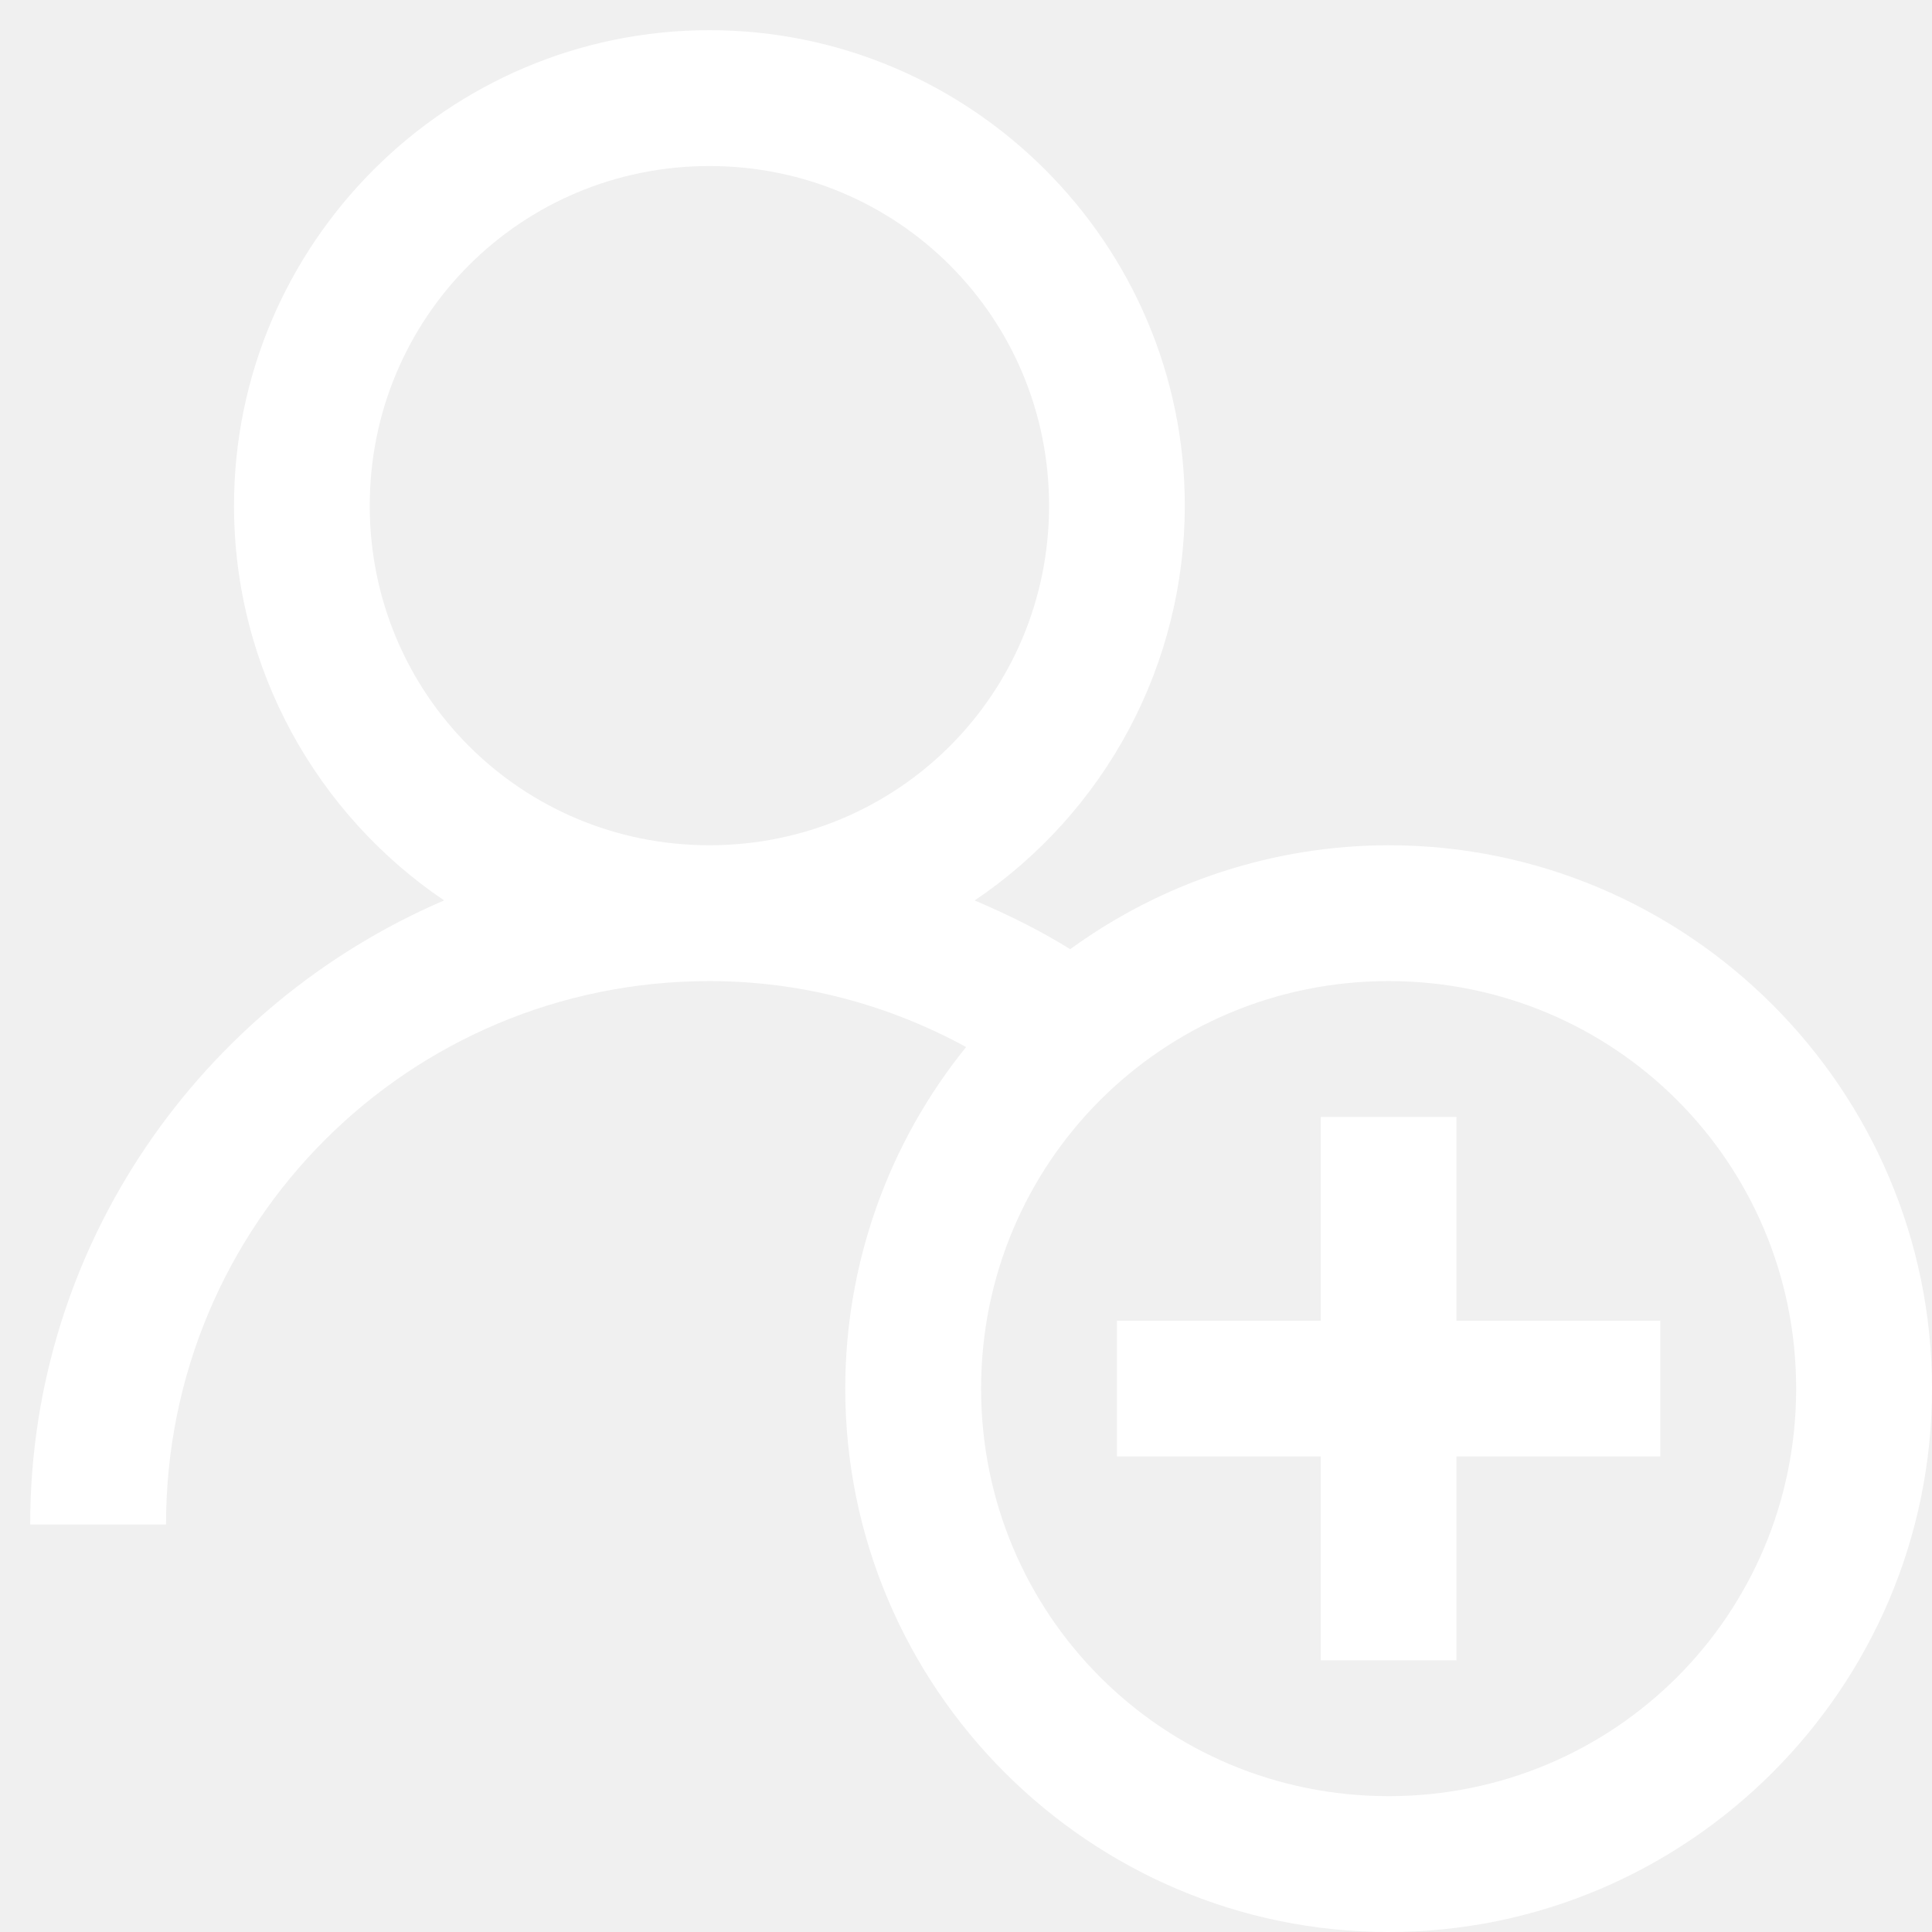
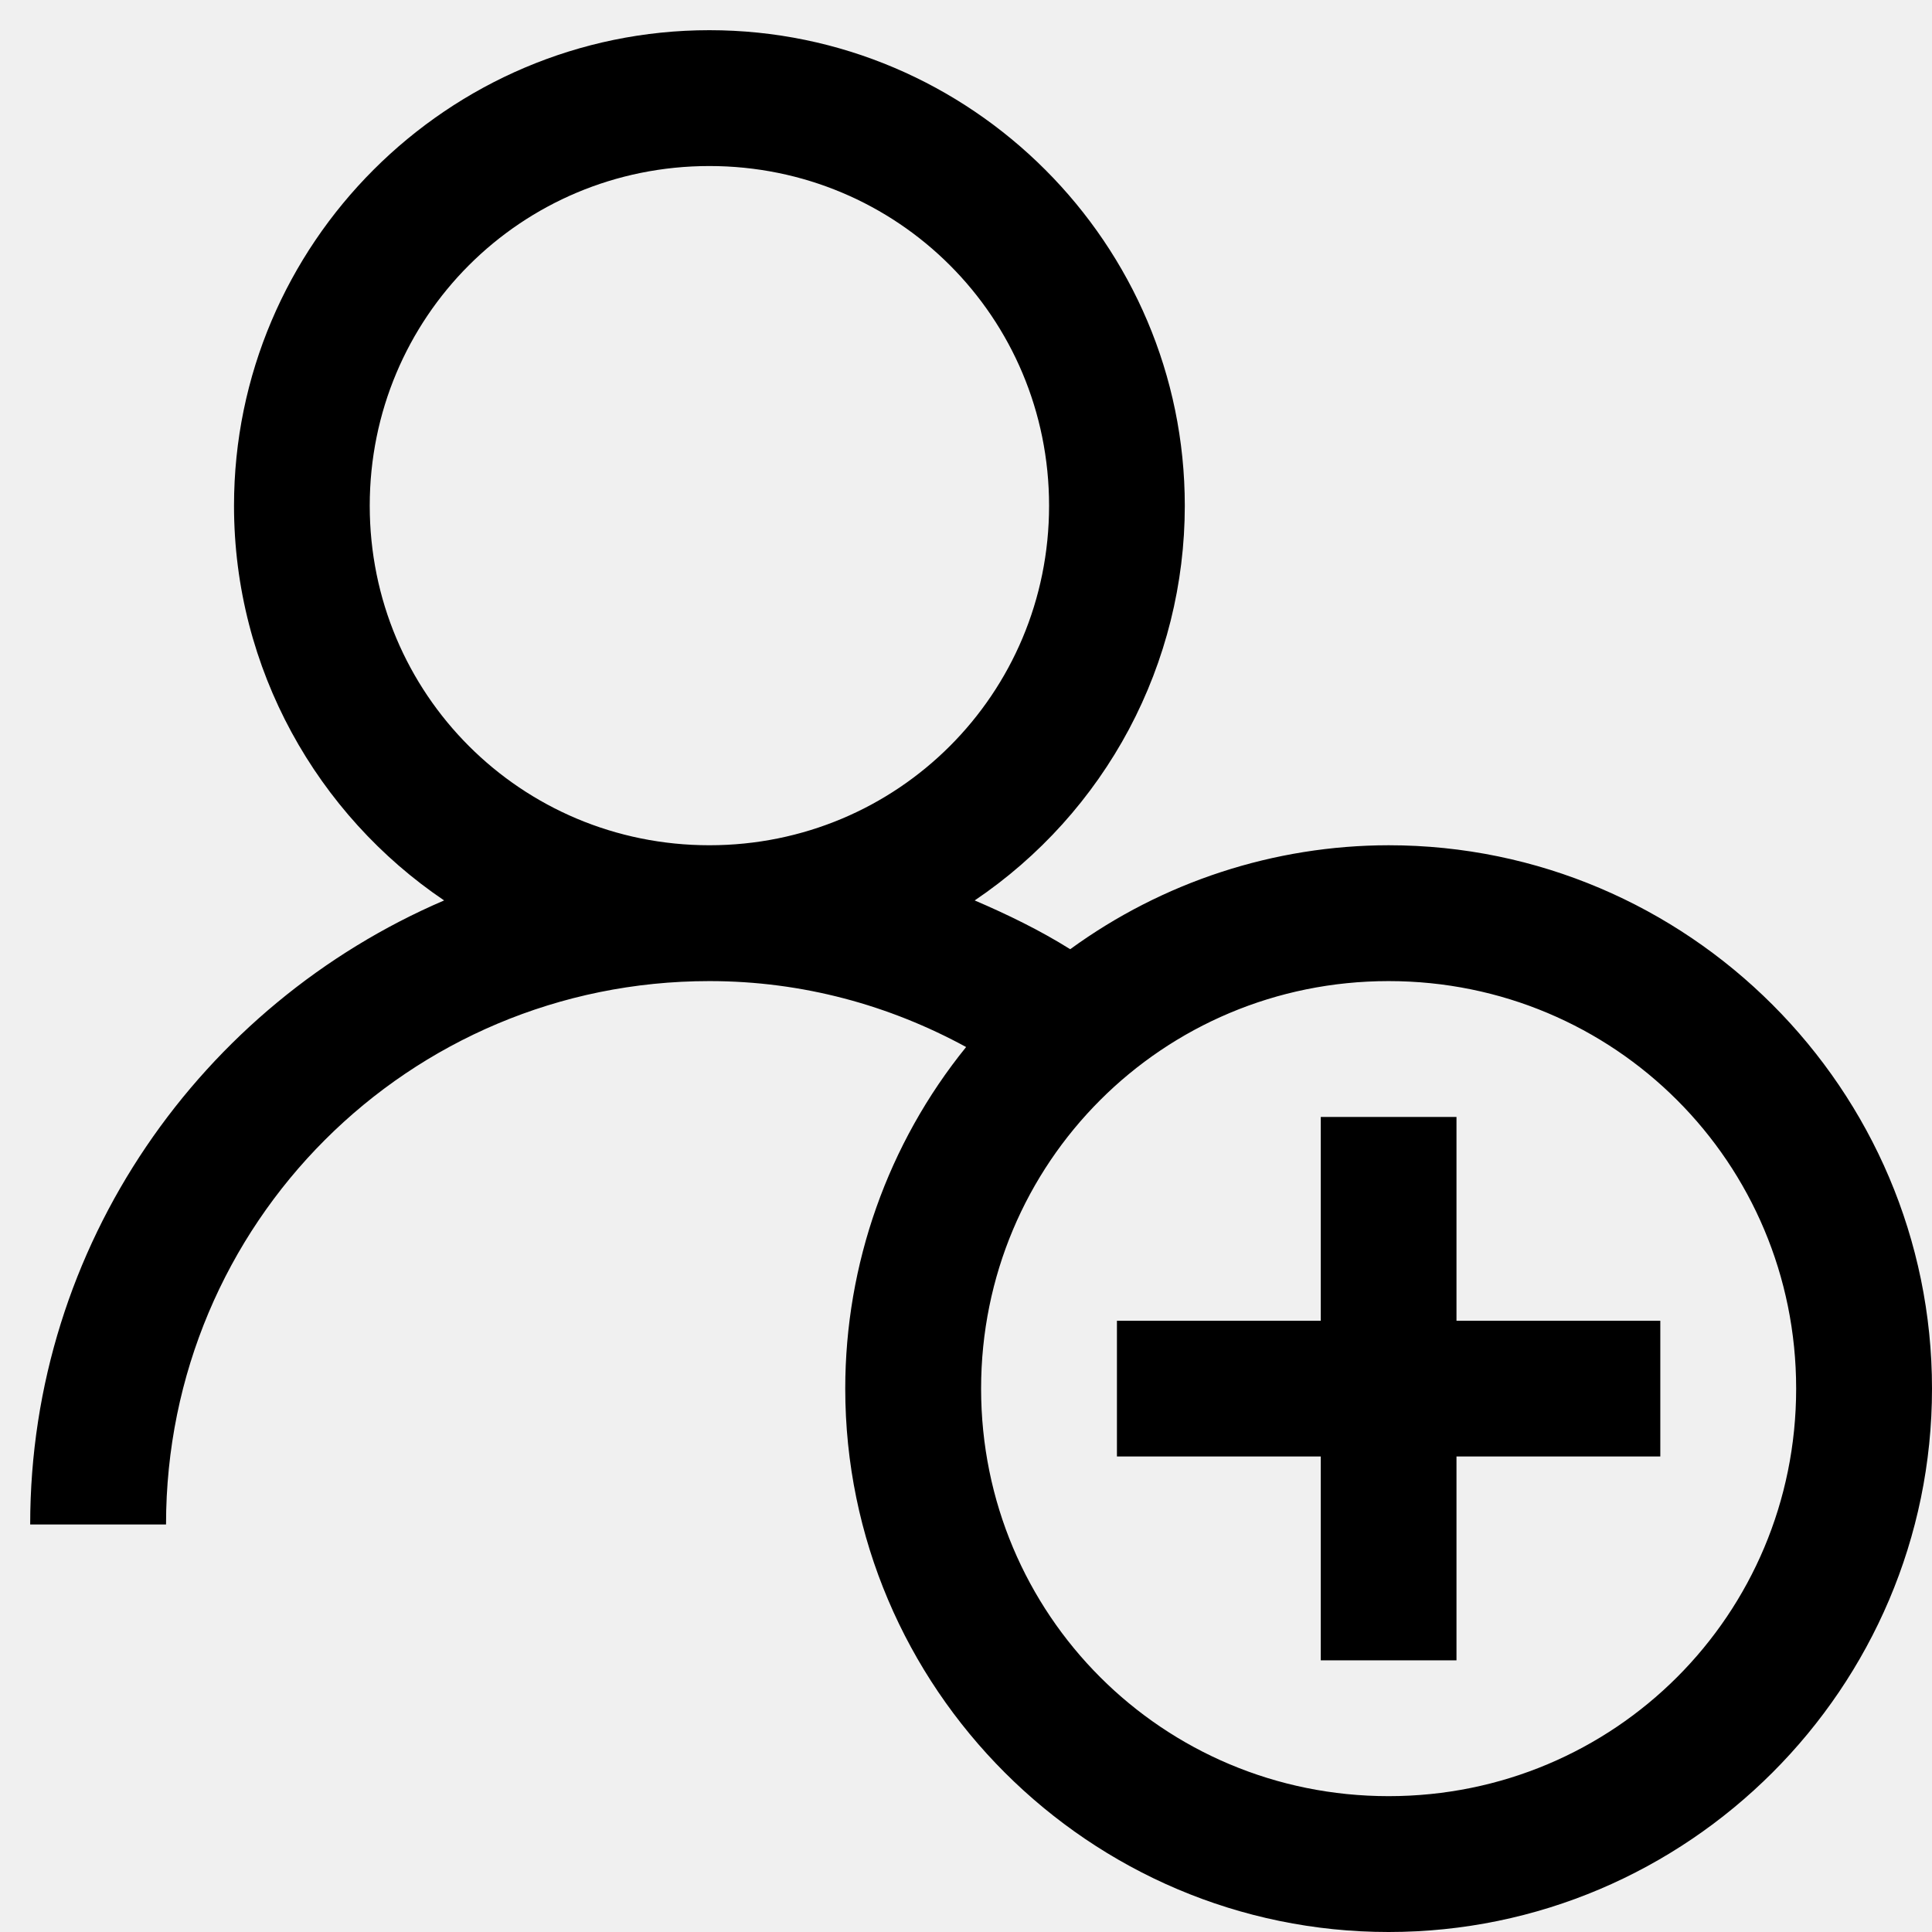
- <svg xmlns="http://www.w3.org/2000/svg" width="16" height="16" viewBox="0 0 16 16" fill="none">
-   <path d="M5.875 0.25C3.707 0.25 1.938 2.02 1.938 4.188C1.938 5.543 2.629 6.748 3.678 7.457C1.671 8.318 0.25 10.307 0.25 12.625H1.375C1.375 10.133 3.383 8.125 5.875 8.125C6.649 8.125 7.368 8.326 8.001 8.671C7.353 9.471 7 10.47 7 11.5C7 13.978 9.022 16 11.5 16C13.978 16 16 13.978 16 11.5C16 9.022 13.978 7 11.5 7C10.552 7.001 9.629 7.303 8.863 7.861C8.614 7.705 8.345 7.574 8.072 7.457C8.607 7.096 9.046 6.609 9.35 6.039C9.653 5.469 9.812 4.833 9.812 4.188C9.812 2.02 8.043 0.25 5.875 0.25ZM5.875 1.375C7.435 1.375 8.688 2.628 8.688 4.188C8.688 5.747 7.435 7 5.875 7C4.315 7 3.062 5.747 3.062 4.188C3.062 2.628 4.315 1.375 5.875 1.375ZM11.5 8.125C13.371 8.125 14.875 9.629 14.875 11.5C14.875 13.371 13.371 14.875 11.5 14.875C9.629 14.875 8.125 13.371 8.125 11.5C8.125 9.629 9.629 8.125 11.5 8.125ZM10.938 9.25V10.938H9.25V12.062H10.938V13.75H12.062V12.062H13.75V10.938H12.062V9.25H10.938Z" fill="white" />
+ <svg xmlns="http://www.w3.org/2000/svg" width="16" height="16" viewBox="0 0 16 16">
+   <path d="M5.875 0.25C3.707 0.25 1.938 2.02 1.938 4.188C1.938 5.543 2.629 6.748 3.678 7.457C1.671 8.318 0.25 10.307 0.25 12.625H1.375C1.375 10.133 3.383 8.125 5.875 8.125C6.649 8.125 7.368 8.326 8.001 8.671C7.353 9.471 7 10.47 7 11.5C7 13.978 9.022 16 11.5 16C13.978 16 16 13.978 16 11.5C16 9.022 13.978 7 11.5 7C10.552 7.001 9.629 7.303 8.863 7.861C8.614 7.705 8.345 7.574 8.072 7.457C8.607 7.096 9.046 6.609 9.35 6.039C9.653 5.469 9.812 4.833 9.812 4.188C9.812 2.02 8.043 0.25 5.875 0.25ZM5.875 1.375C7.435 1.375 8.688 2.628 8.688 4.188C8.688 5.747 7.435 7 5.875 7C4.315 7 3.062 5.747 3.062 4.188C3.062 2.628 4.315 1.375 5.875 1.375ZM11.5 8.125C13.371 8.125 14.875 9.629 14.875 11.5C14.875 13.371 13.371 14.875 11.5 14.875C9.629 14.875 8.125 13.371 8.125 11.5C8.125 9.629 9.629 8.125 11.5 8.125ZM10.938 9.25V10.938H9.25V12.062H10.938V13.75H12.062V12.062H13.75V10.938H12.062V9.25H10.938Z" />
</svg>
